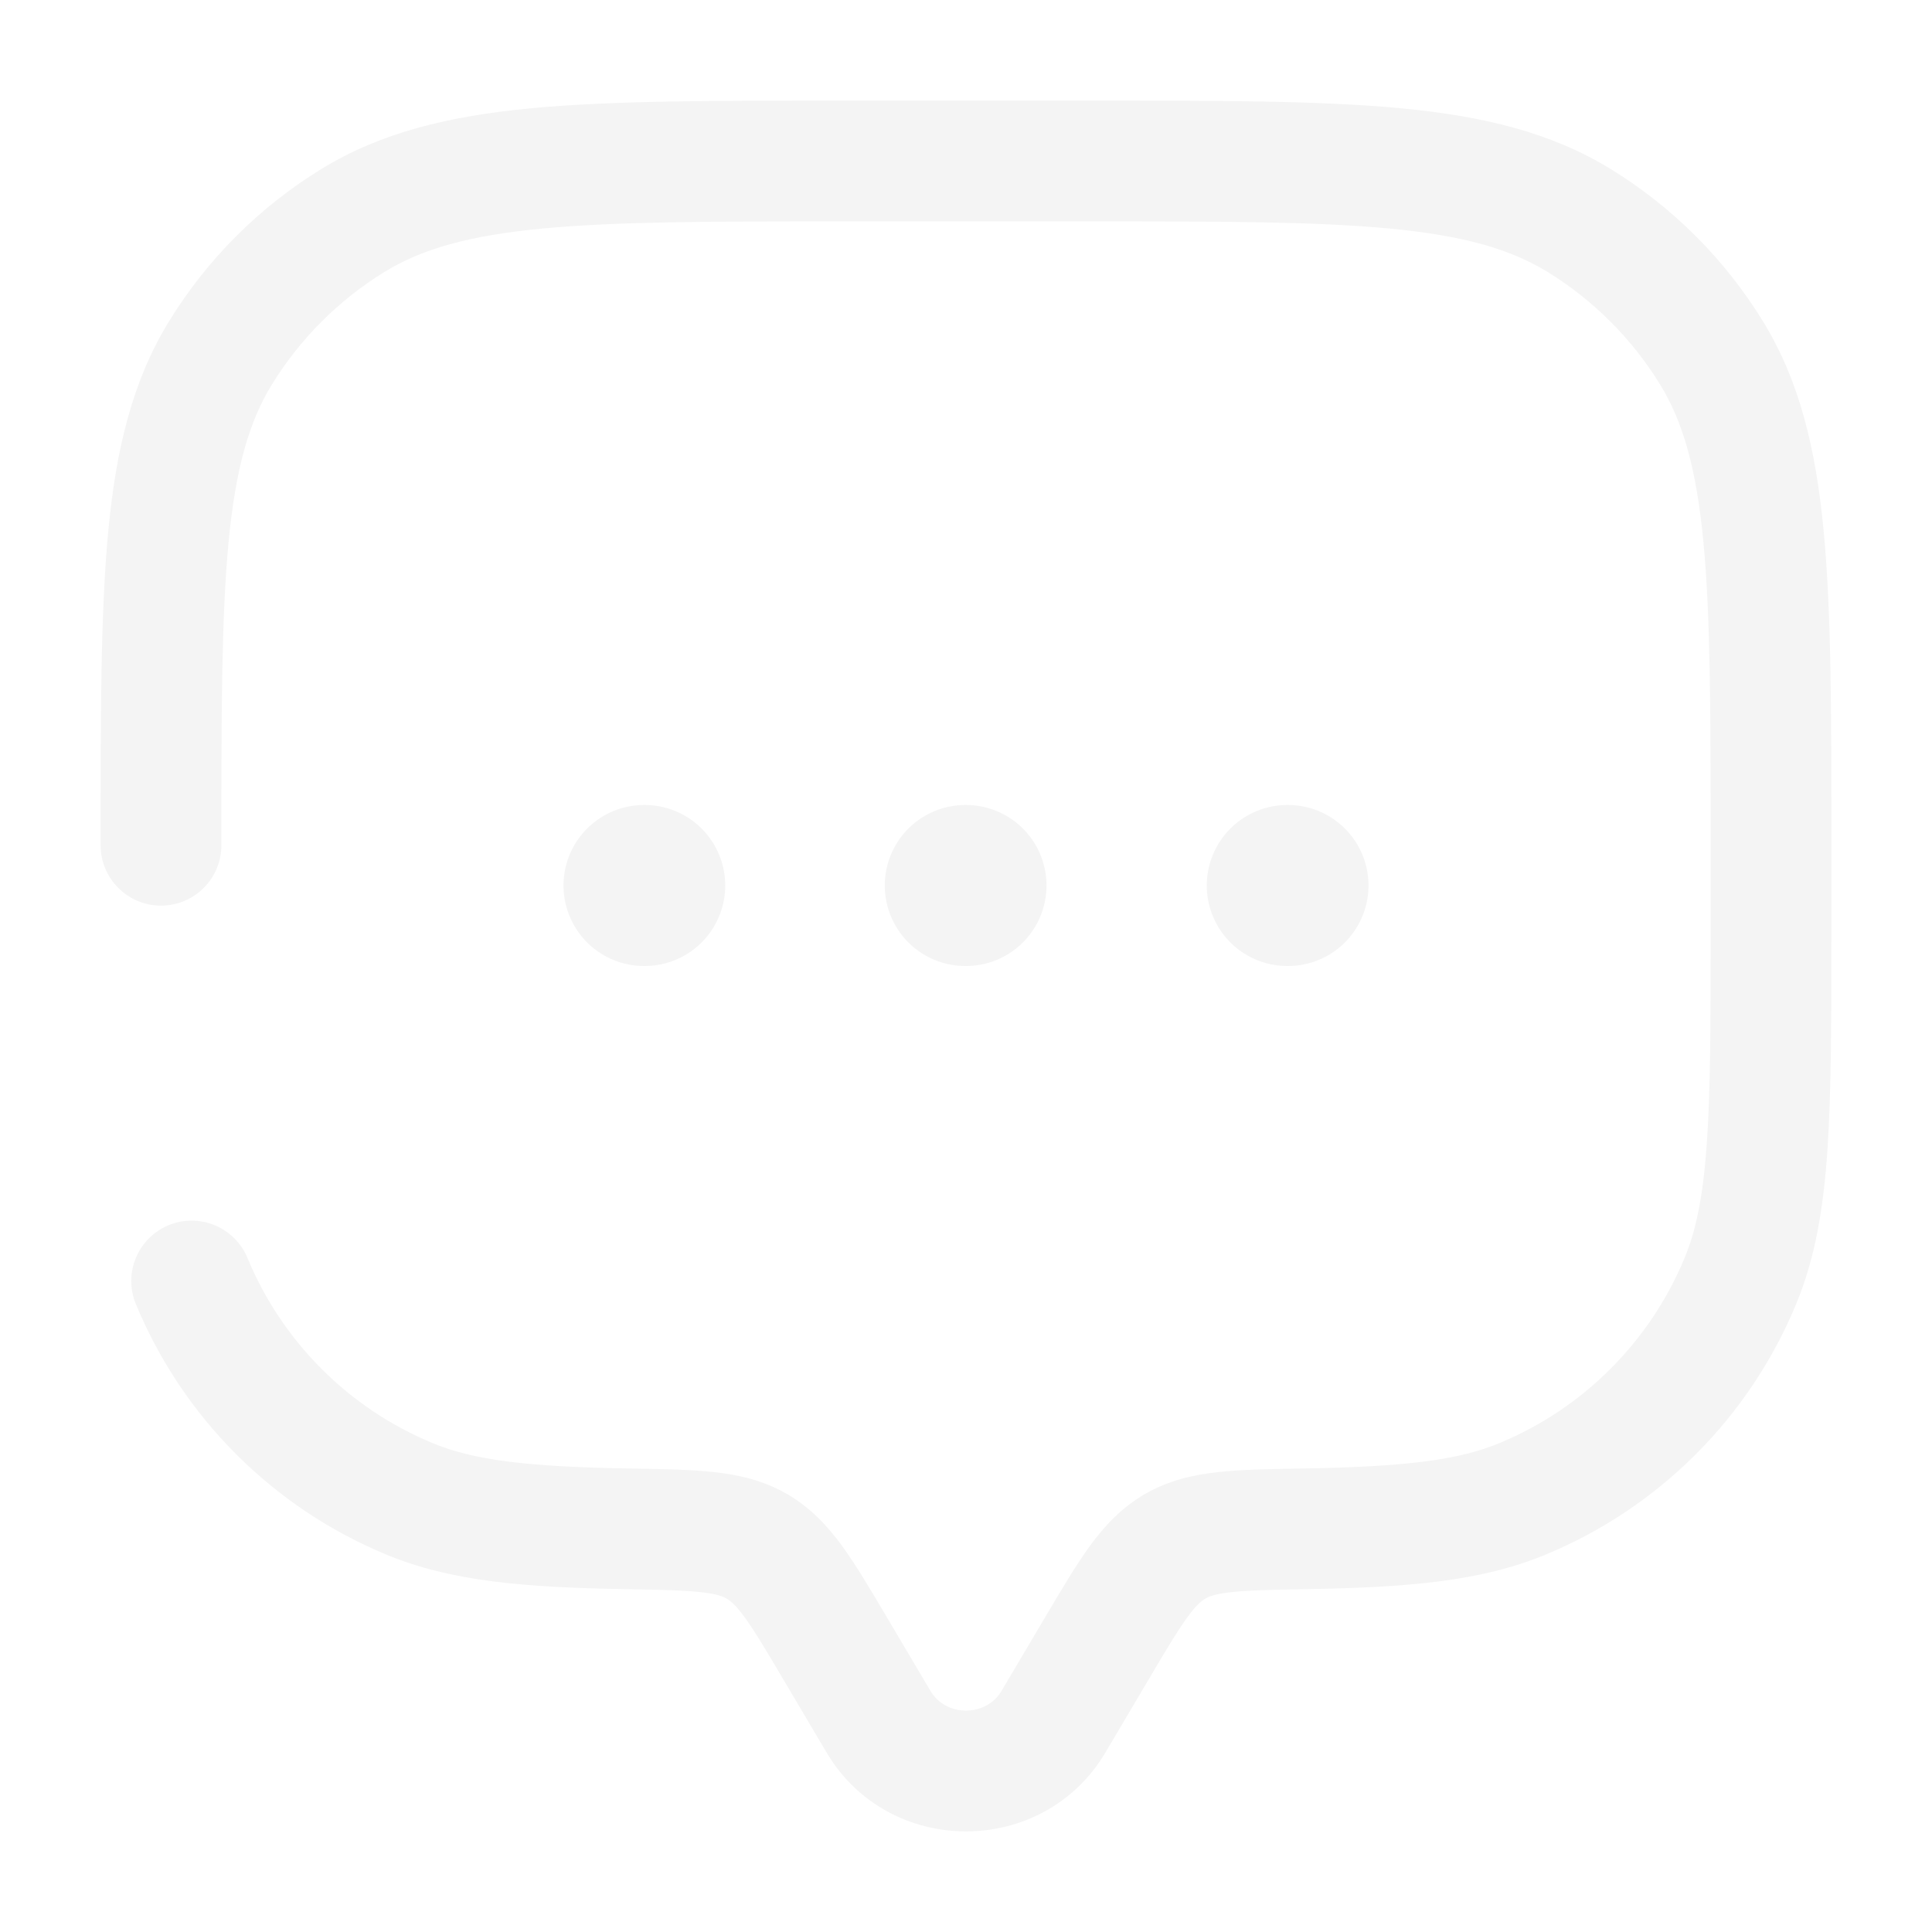
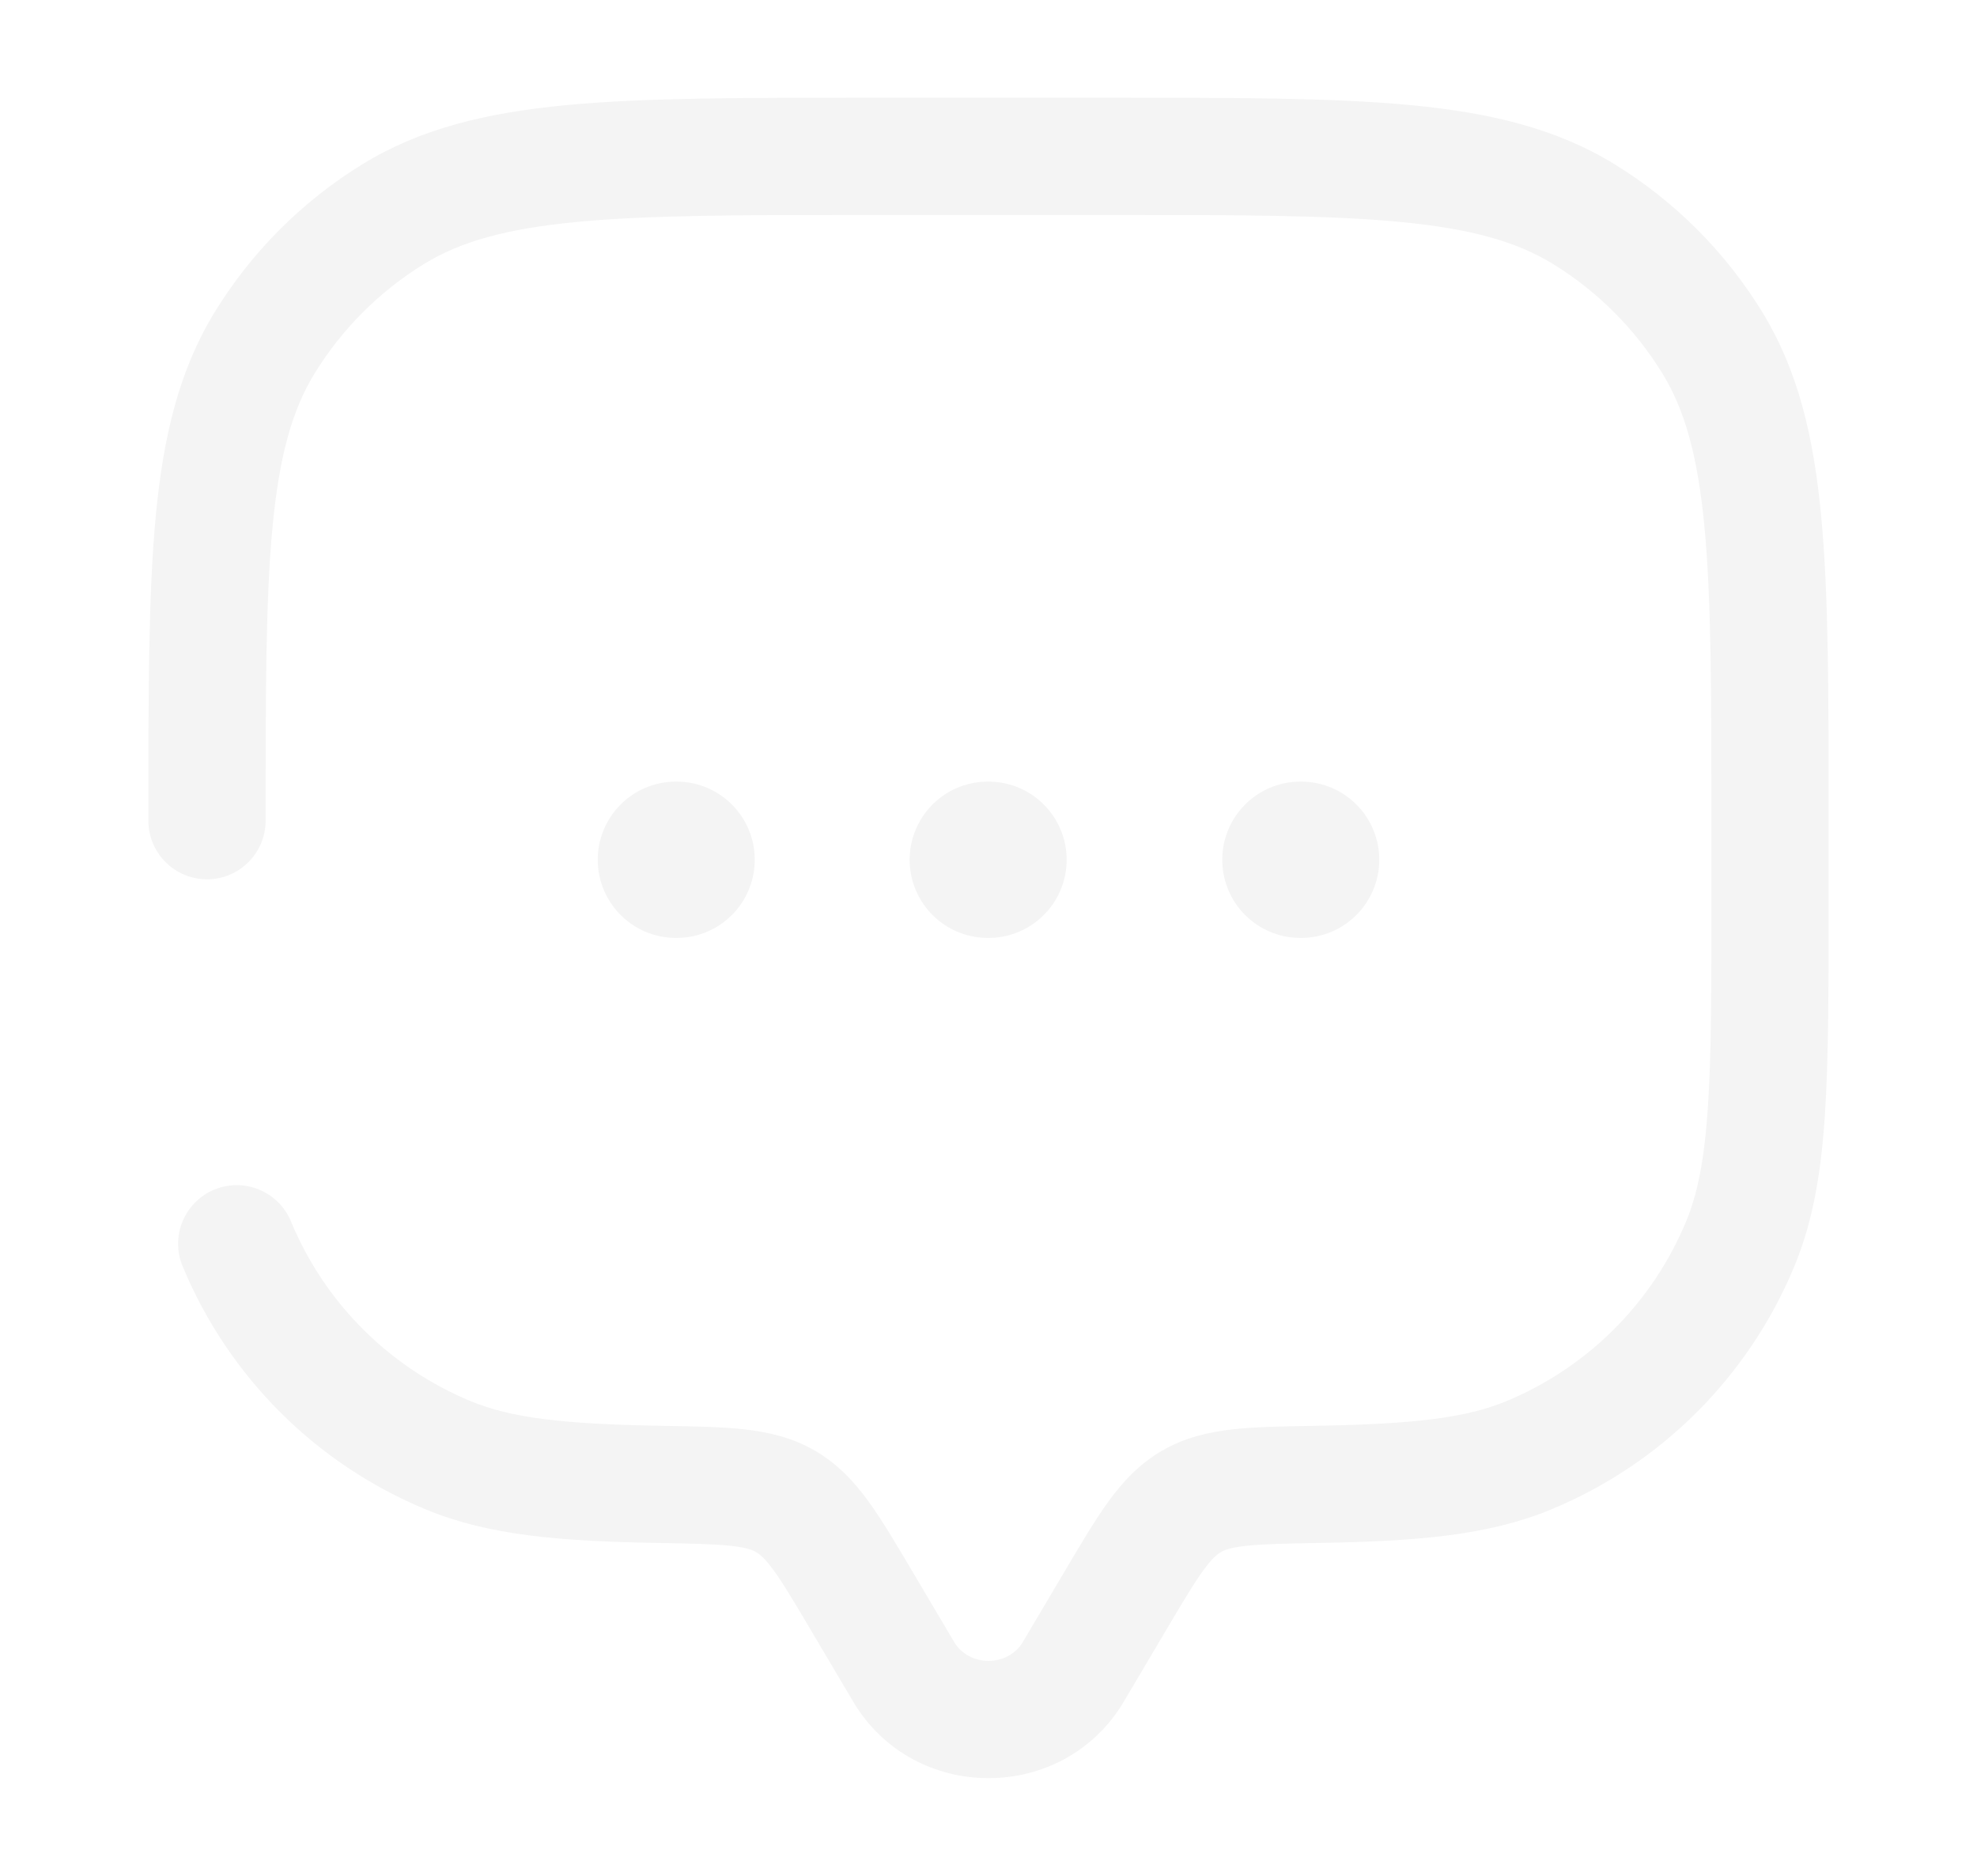
- <svg xmlns="http://www.w3.org/2000/svg" width="195px" height="195px" viewBox="0 0 24 24" fill="none">
+ <svg xmlns="http://www.w3.org/2000/svg" width="195px" height="185px" viewBox="0 0 24 24" fill="none">
  <g id="SVGRepo_bgCarrier" stroke-width="0" />
  <g id="SVGRepo_tracerCarrier" stroke-linecap="round" stroke-linejoin="round" />
  <g id="SVGRepo_iconCarrier">
              {" "}
              <path d="M13.087 21.388L13.732 21.77L13.087 21.388ZM13.629 20.472L12.983 20.09L13.629 20.472ZM10.371 20.472L9.726 20.854H9.726L10.371 20.472ZM10.913 21.388L11.559 21.006L10.913 21.388ZM1.25 10.5C1.25 10.914 1.586 11.25 2 11.25C2.414 11.25 2.75 10.914 2.75 10.5H1.25ZM3.074 15.626C2.915 15.244 2.476 15.062 2.094 15.22C1.711 15.379 1.529 15.818 1.688 16.2L3.074 15.626ZM7.79 18.991L7.777 19.741L7.79 18.991ZM5.087 18.619L4.8 19.312H4.8L5.087 18.619ZM21.619 15.913L22.312 16.2V16.2L21.619 15.913ZM16.21 18.991L16.198 18.242L16.21 18.991ZM18.913 18.619L19.2 19.312H19.2L18.913 18.619ZM19.613 2.737L19.221 3.376L19.613 2.737ZM21.263 4.388L21.903 3.996V3.996L21.263 4.388ZM4.388 2.737L3.996 2.097V2.097L4.388 2.737ZM2.737 4.388L2.097 3.996H2.097L2.737 4.388ZM9.403 19.21L9.78 18.561L9.78 18.561L9.403 19.21ZM13.732 21.77L14.274 20.854L12.983 20.09L12.441 21.006L13.732 21.77ZM9.726 20.854L10.268 21.77L11.559 21.006L11.017 20.09L9.726 20.854ZM12.441 21.006C12.248 21.331 11.752 21.331 11.559 21.006L10.268 21.77C11.041 23.077 12.959 23.077 13.732 21.77L12.441 21.006ZM10.5 2.75H13.5V1.25H10.5V2.75ZM21.25 10.5V11.5H22.75V10.5H21.25ZM7.803 18.242C6.547 18.22 5.889 18.14 5.374 17.927L4.8 19.312C5.605 19.646 6.521 19.72 7.777 19.741L7.803 18.242ZM1.688 16.2C2.271 17.609 3.391 18.729 4.8 19.312L5.374 17.927C4.332 17.495 3.505 16.668 3.074 15.626L1.688 16.2ZM21.25 11.5C21.25 12.675 21.25 13.519 21.204 14.185C21.159 14.844 21.073 15.274 20.927 15.626L22.312 16.2C22.547 15.634 22.651 15.022 22.701 14.287C22.75 13.558 22.75 12.655 22.75 11.5H21.25ZM16.223 19.741C17.479 19.72 18.395 19.646 19.2 19.312L18.626 17.927C18.111 18.14 17.453 18.22 16.198 18.242L16.223 19.741ZM20.927 15.626C20.495 16.668 19.668 17.495 18.626 17.927L19.2 19.312C20.609 18.729 21.729 17.609 22.312 16.2L20.927 15.626ZM13.5 2.75C15.151 2.75 16.337 2.751 17.262 2.839C18.176 2.926 18.757 3.092 19.221 3.376L20.004 2.097C19.265 1.645 18.427 1.443 17.404 1.345C16.392 1.249 15.122 1.25 13.5 1.25V2.75ZM22.75 10.5C22.75 8.878 22.751 7.609 22.654 6.596C22.557 5.573 22.355 4.734 21.903 3.996L20.624 4.779C20.908 5.243 21.074 5.824 21.161 6.738C21.249 7.663 21.25 8.849 21.25 10.5H22.75ZM19.221 3.376C19.793 3.727 20.273 4.208 20.624 4.779L21.903 3.996C21.429 3.222 20.778 2.571 20.004 2.097L19.221 3.376ZM10.5 1.25C8.878 1.25 7.609 1.249 6.596 1.345C5.573 1.443 4.734 1.645 3.996 2.097L4.779 3.376C5.243 3.092 5.824 2.926 6.738 2.839C7.663 2.751 8.849 2.75 10.5 2.75V1.25ZM2.75 10.5C2.75 8.849 2.751 7.663 2.839 6.738C2.926 5.824 3.092 5.243 3.376 4.779L2.097 3.996C1.645 4.734 1.443 5.573 1.345 6.596C1.249 7.609 1.25 8.878 1.25 10.5H2.75ZM3.996 2.097C3.222 2.571 2.571 3.222 2.097 3.996L3.376 4.779C3.727 4.208 4.208 3.727 4.779 3.376L3.996 2.097ZM11.017 20.09C10.814 19.747 10.635 19.444 10.462 19.206C10.28 18.956 10.07 18.73 9.78 18.561L9.026 19.858C9.073 19.886 9.138 19.936 9.25 20.09C9.371 20.256 9.508 20.486 9.726 20.854L11.017 20.09ZM7.777 19.741C8.216 19.749 8.494 19.755 8.706 19.778C8.904 19.8 8.981 19.832 9.026 19.858L9.78 18.561C9.487 18.391 9.182 18.322 8.871 18.287C8.573 18.254 8.214 18.249 7.803 18.242L7.777 19.741ZM14.274 20.854C14.492 20.486 14.629 20.256 14.75 20.09C14.862 19.936 14.927 19.886 14.974 19.858L14.22 18.561C13.93 18.73 13.72 18.956 13.538 19.206C13.365 19.444 13.186 19.747 12.983 20.09L14.274 20.854ZM16.198 18.242C15.786 18.249 15.427 18.254 15.129 18.287C14.818 18.322 14.513 18.391 14.22 18.561L14.974 19.858C15.019 19.832 15.096 19.8 15.294 19.778C15.506 19.755 15.784 19.749 16.223 19.741L16.198 18.242Z" fill="#F4F4F4" />{" "}
              <path d="M8 11H8.009M11.991 11H12M15.991 11H16" stroke="#F4F4F4" stroke-width="2" stroke-linecap="round" stroke-linejoin="round" />{" "}
            </g>
</svg>
